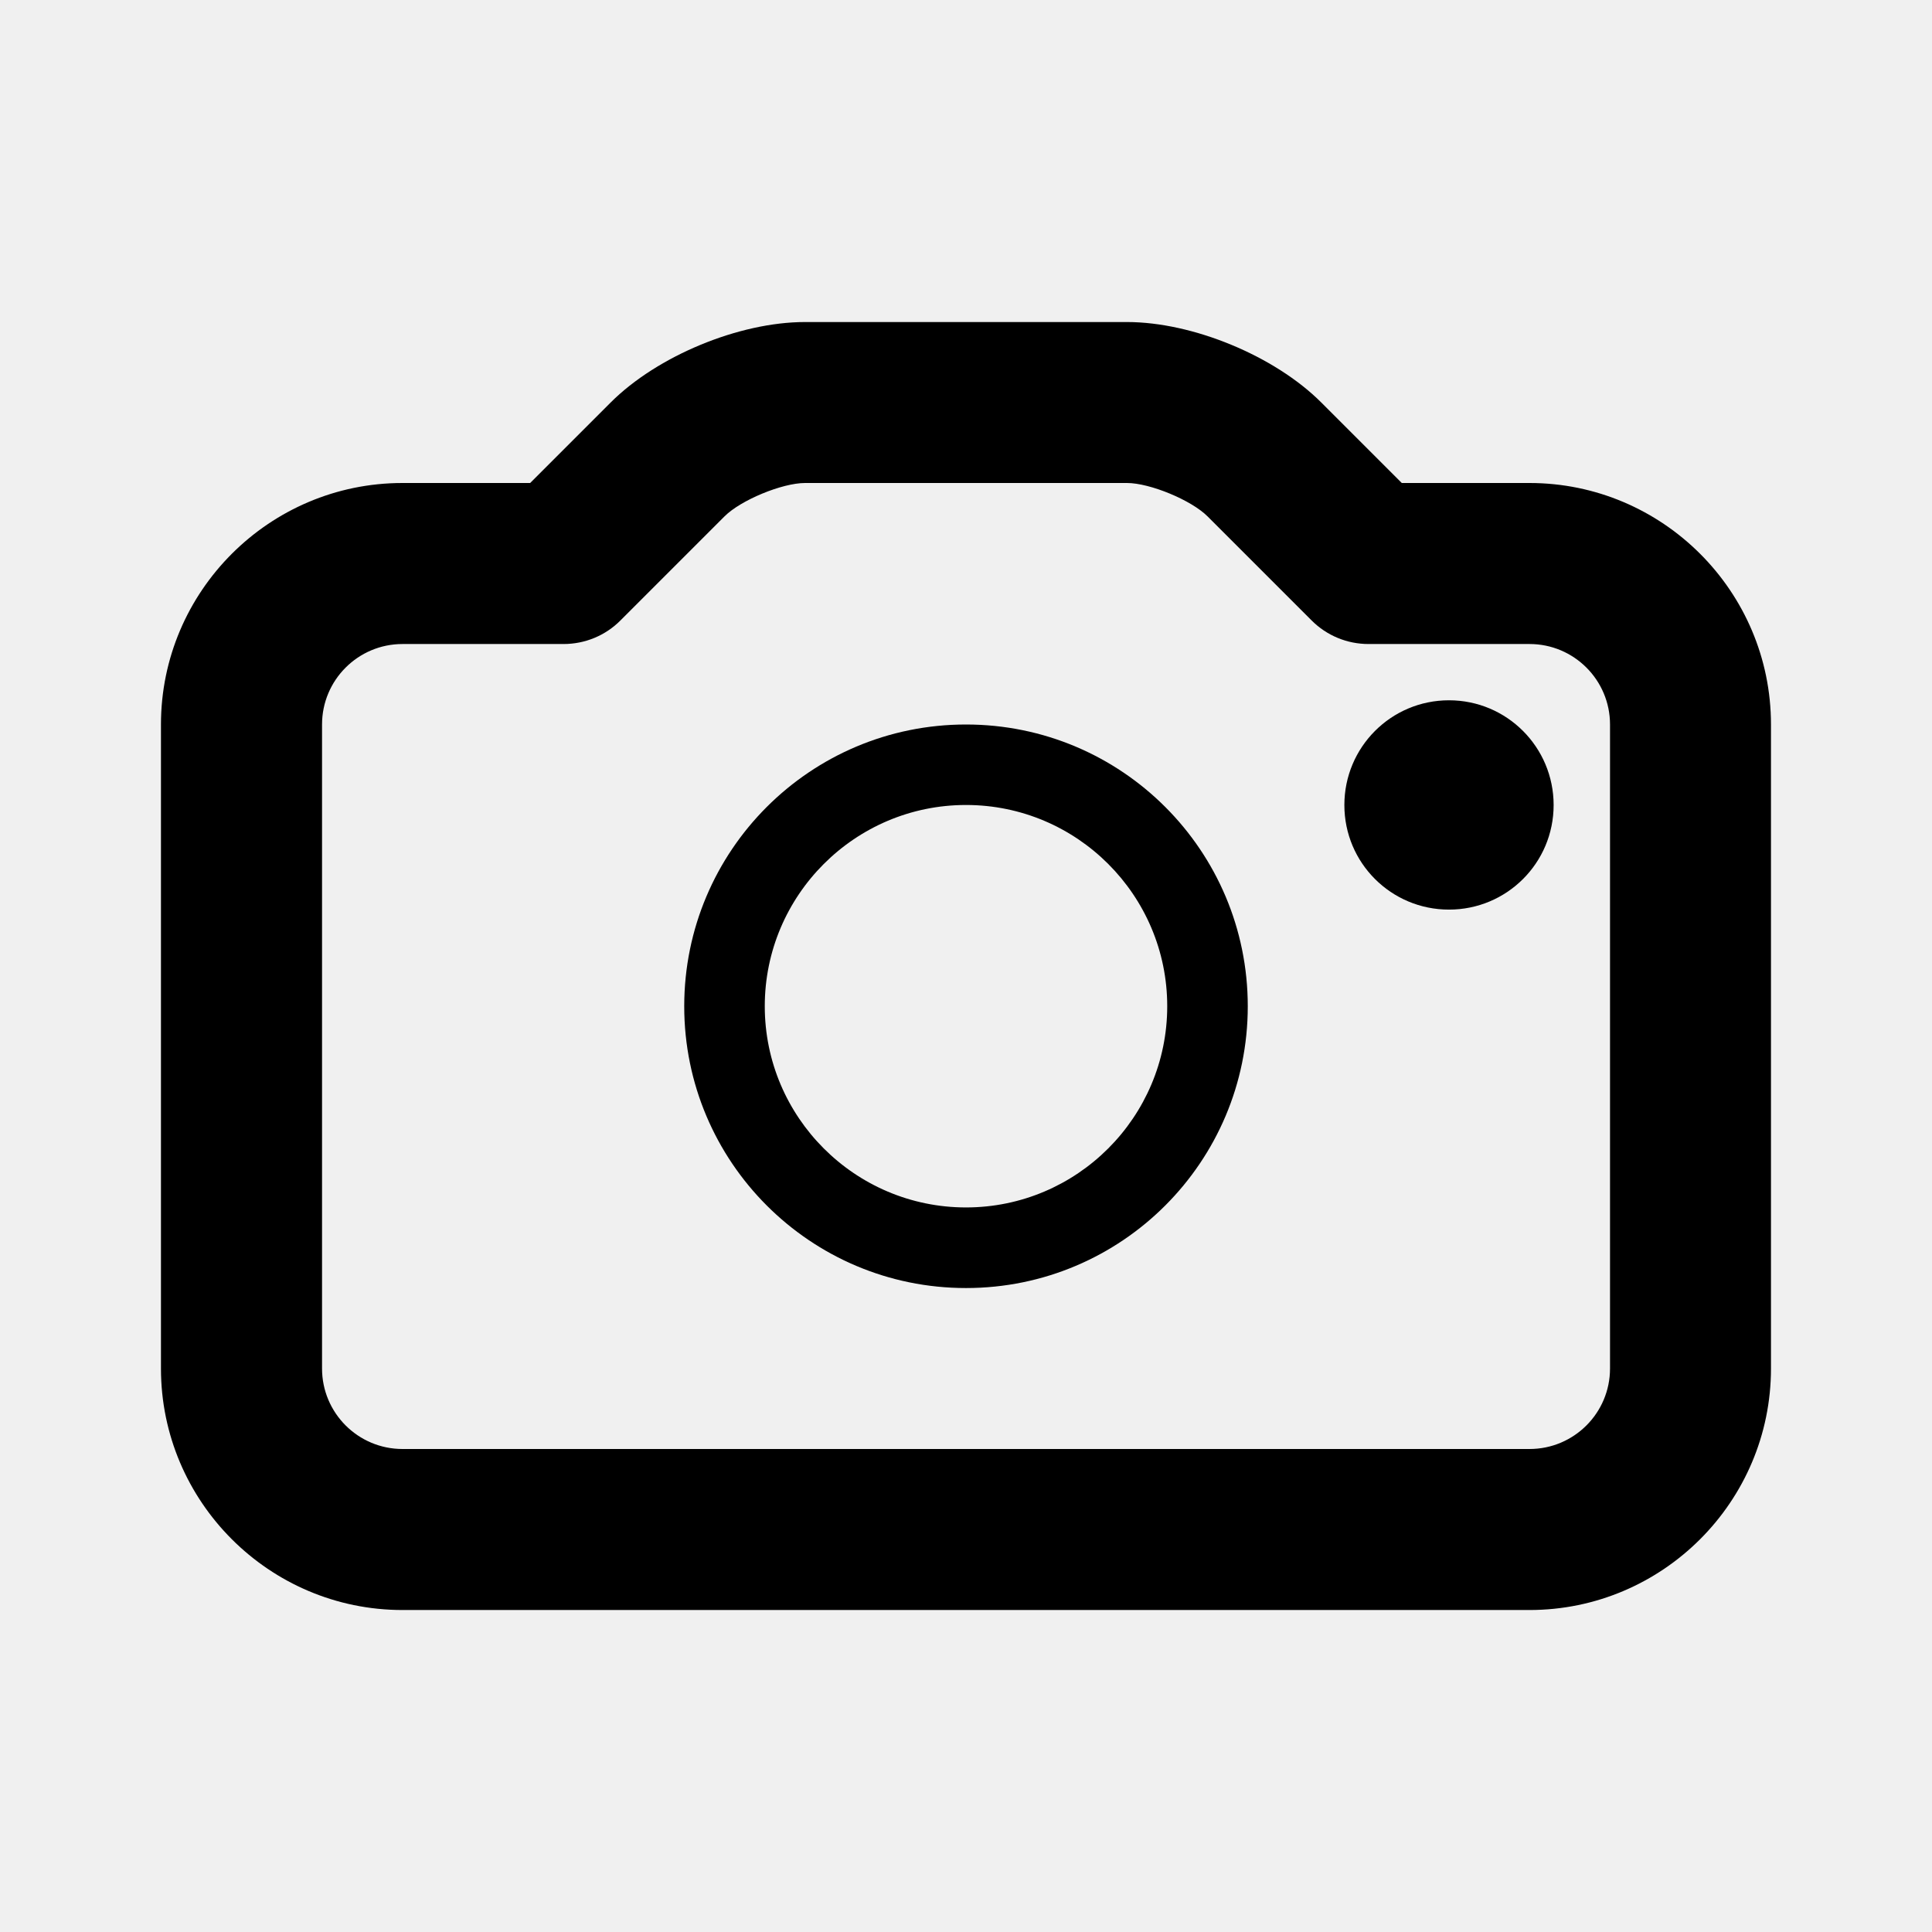
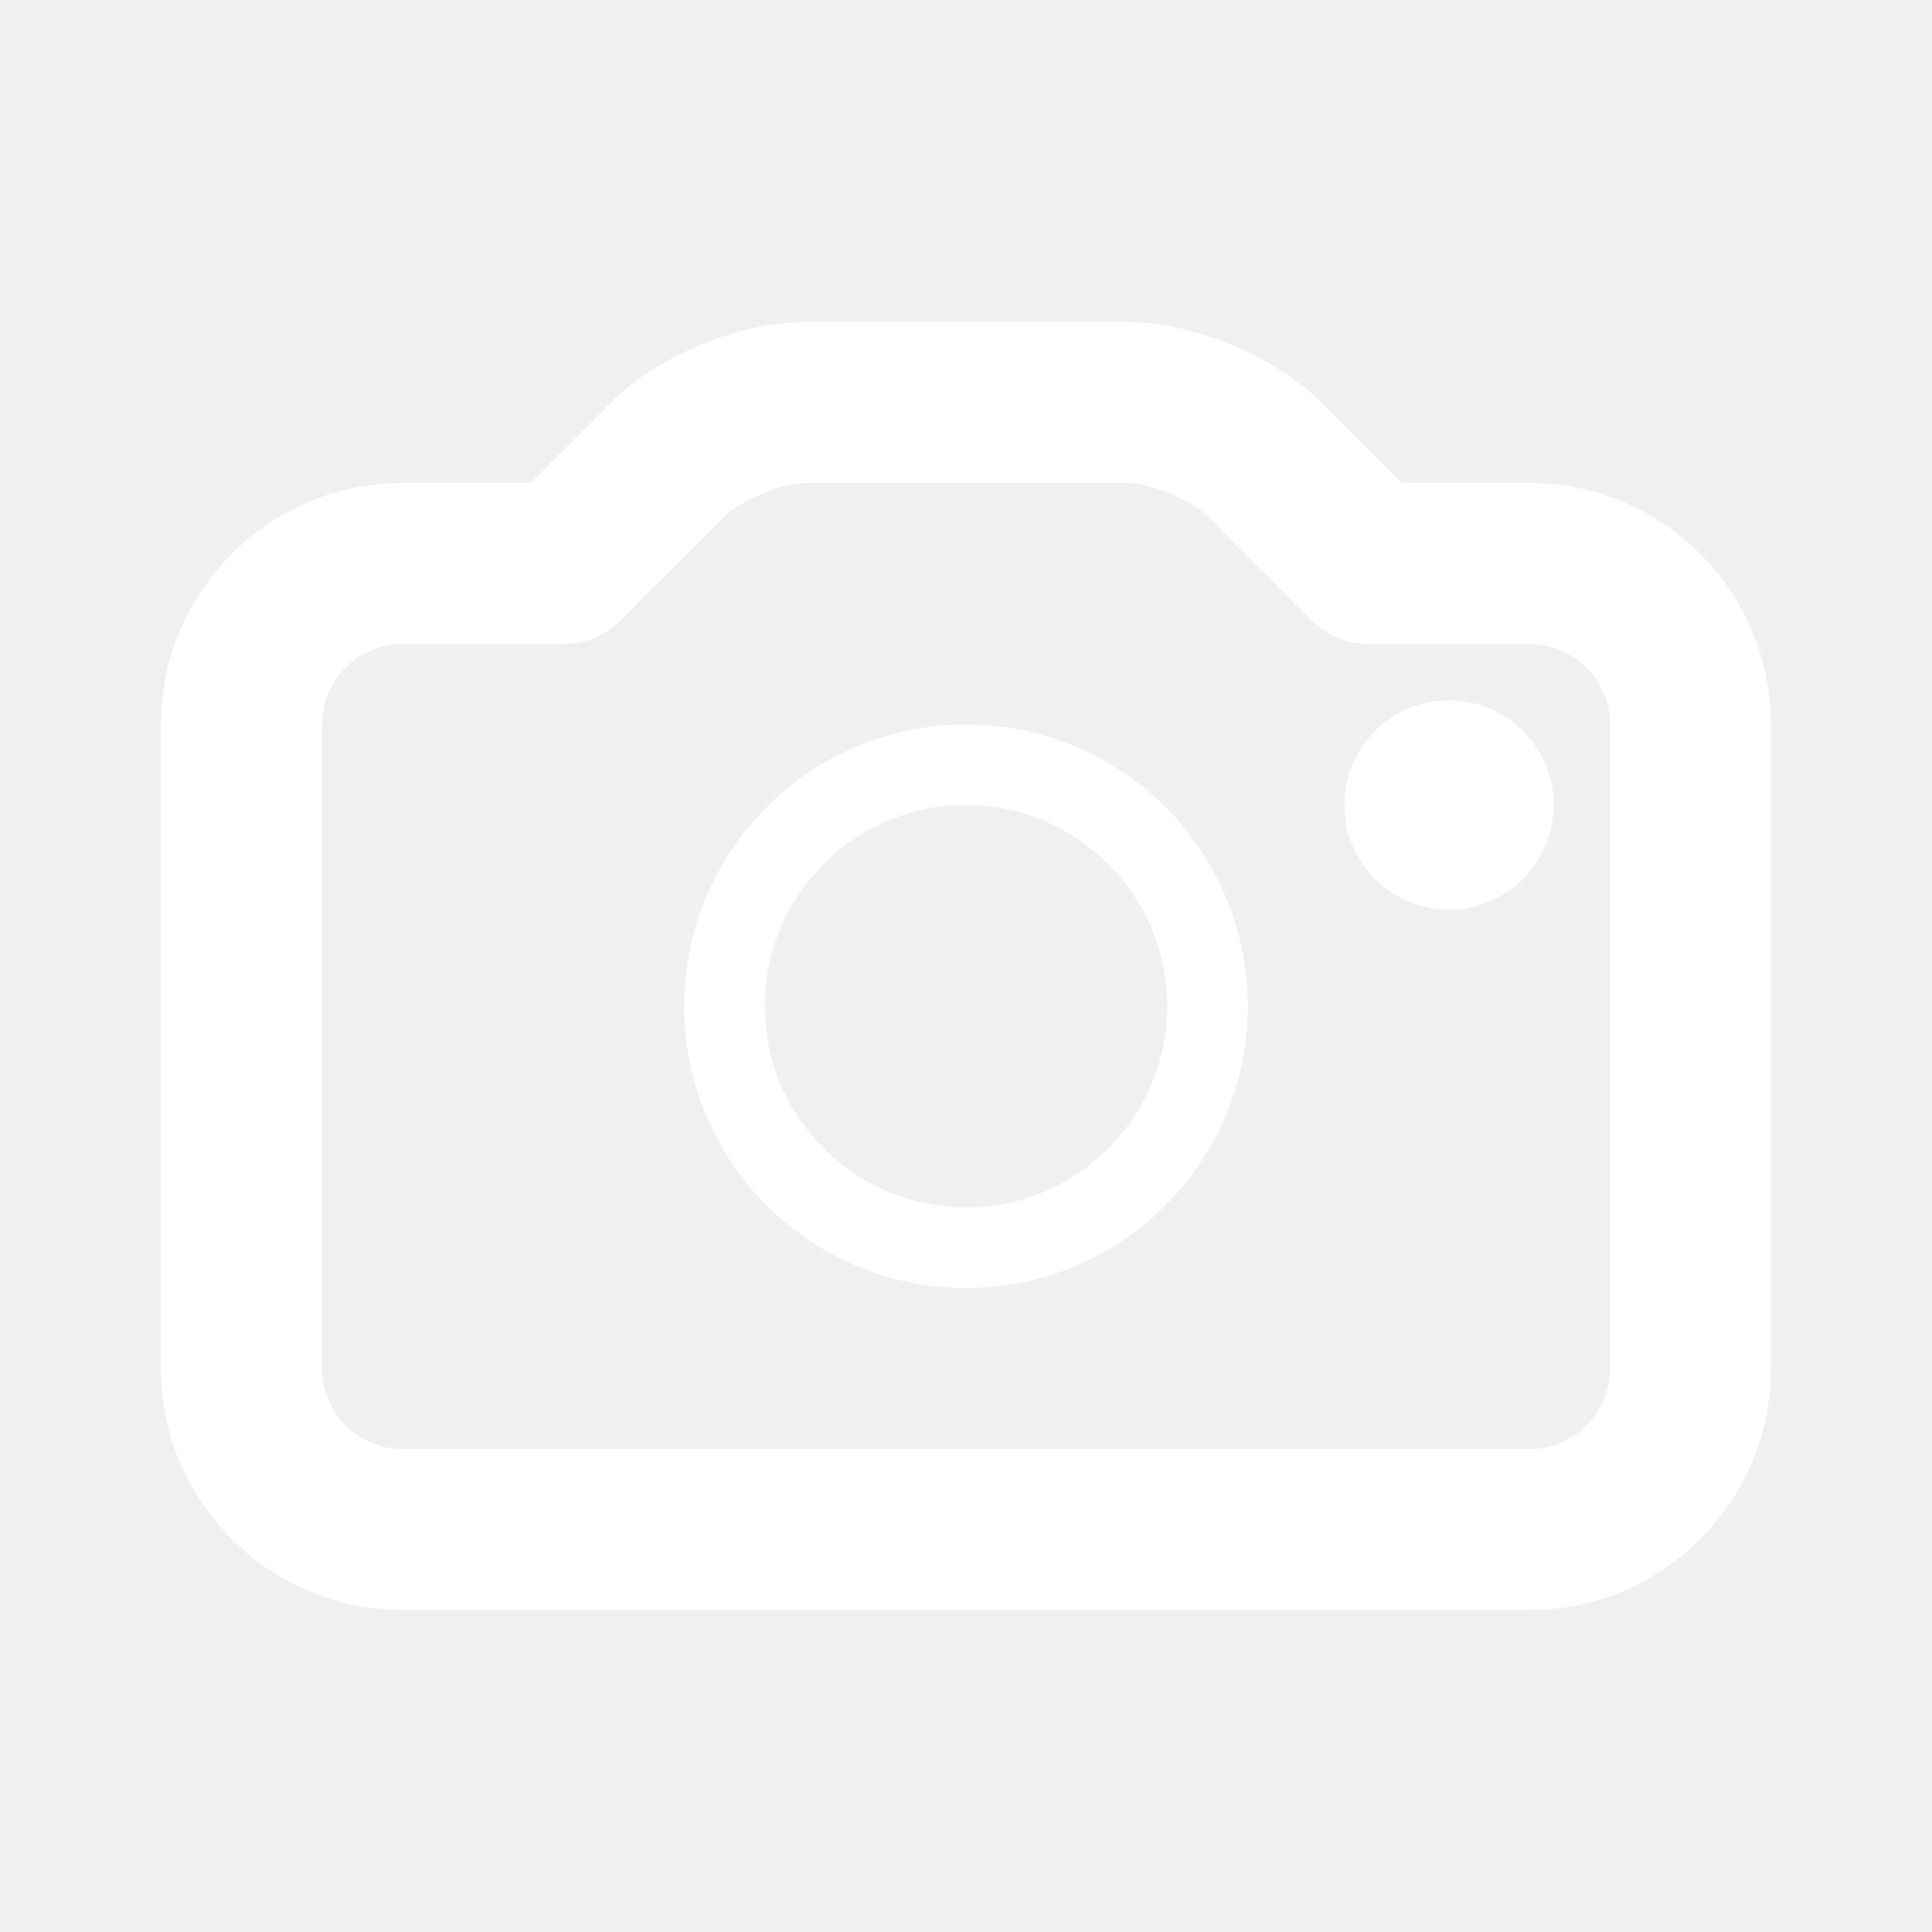
<svg xmlns="http://www.w3.org/2000/svg" version="1.1" width="32" height="32" viewBox="0 0 32 32">
  <g>
</g>
-   <path d="M25.333 26.667h-18.667c-2.205 0-4-1.795-4-4v-10.667c0-2.205 1.795-4 4-4h2.115l1.333-1.333c0.772-0.772 2.128-1.333 3.219-1.333h5.333c1.091 0 2.447 0.561 3.219 1.333l1.333 1.333h2.115c2.205 0 4 1.795 4 4v10.667c0 2.205-1.795 4-4 4zM6.667 10.667c-0.736 0-1.333 0.597-1.333 1.333v10.667c0 0.736 0.597 1.333 1.333 1.333h18.667c0.736 0 1.333-0.597 1.333-1.333v-10.667c0-0.736-0.597-1.333-1.333-1.333h-2.667c-0.355 0-0.693-0.14-0.943-0.391l-1.724-1.724c-0.268-0.268-0.953-0.552-1.333-0.552h-5.333c-0.38 0-1.065 0.284-1.333 0.552l-1.724 1.724c-0.249 0.251-0.588 0.391-0.943 0.391h-2.667z" fill="#000000" />
-   <path d="M16 13.333c1.839 0 3.333 1.495 3.333 3.333s-1.495 3.333-3.333 3.333-3.333-1.495-3.333-3.333 1.495-3.333 3.333-3.333zM16 12c-2.579 0-4.667 2.088-4.667 4.667 0 2.576 2.088 4.667 4.667 4.667s4.667-2.091 4.667-4.667c0-2.579-2.088-4.667-4.667-4.667z" fill="#000000" />
-   <path d="M24 11.599c-0.959 0-1.733 0.776-1.733 1.735s0.775 1.732 1.733 1.732 1.733-0.773 1.733-1.732-0.775-1.735-1.733-1.735z" fill="#000000" />
+   <path d="M25.333 26.667h-18.667c-2.205 0-4-1.795-4-4v-10.667c0-2.205 1.795-4 4-4h2.115l1.333-1.333c0.772-0.772 2.128-1.333 3.219-1.333h5.333c1.091 0 2.447 0.561 3.219 1.333l1.333 1.333h2.115c2.205 0 4 1.795 4 4v10.667c0 2.205-1.795 4-4 4zM6.667 10.667c-0.736 0-1.333 0.597-1.333 1.333v10.667c0 0.736 0.597 1.333 1.333 1.333h18.667c0.736 0 1.333-0.597 1.333-1.333v-10.667c0-0.736-0.597-1.333-1.333-1.333h-2.667c-0.355 0-0.693-0.14-0.943-0.391l-1.724-1.724c-0.268-0.268-0.953-0.552-1.333-0.552h-5.333c-0.38 0-1.065 0.284-1.333 0.552l-1.724 1.724c-0.249 0.251-0.588 0.391-0.943 0.391h-2.667z" fill="#ffffff" />
+   <path d="M16 13.333c1.839 0 3.333 1.495 3.333 3.333s-1.495 3.333-3.333 3.333-3.333-1.495-3.333-3.333 1.495-3.333 3.333-3.333zM16 12c-2.579 0-4.667 2.088-4.667 4.667 0 2.576 2.088 4.667 4.667 4.667s4.667-2.091 4.667-4.667c0-2.579-2.088-4.667-4.667-4.667z" fill="#ffffff" />
+   <path d="M24 11.599c-0.959 0-1.733 0.776-1.733 1.735s0.775 1.732 1.733 1.732 1.733-0.773 1.733-1.732-0.775-1.735-1.733-1.735z" fill="#ffffff" />
</svg>
